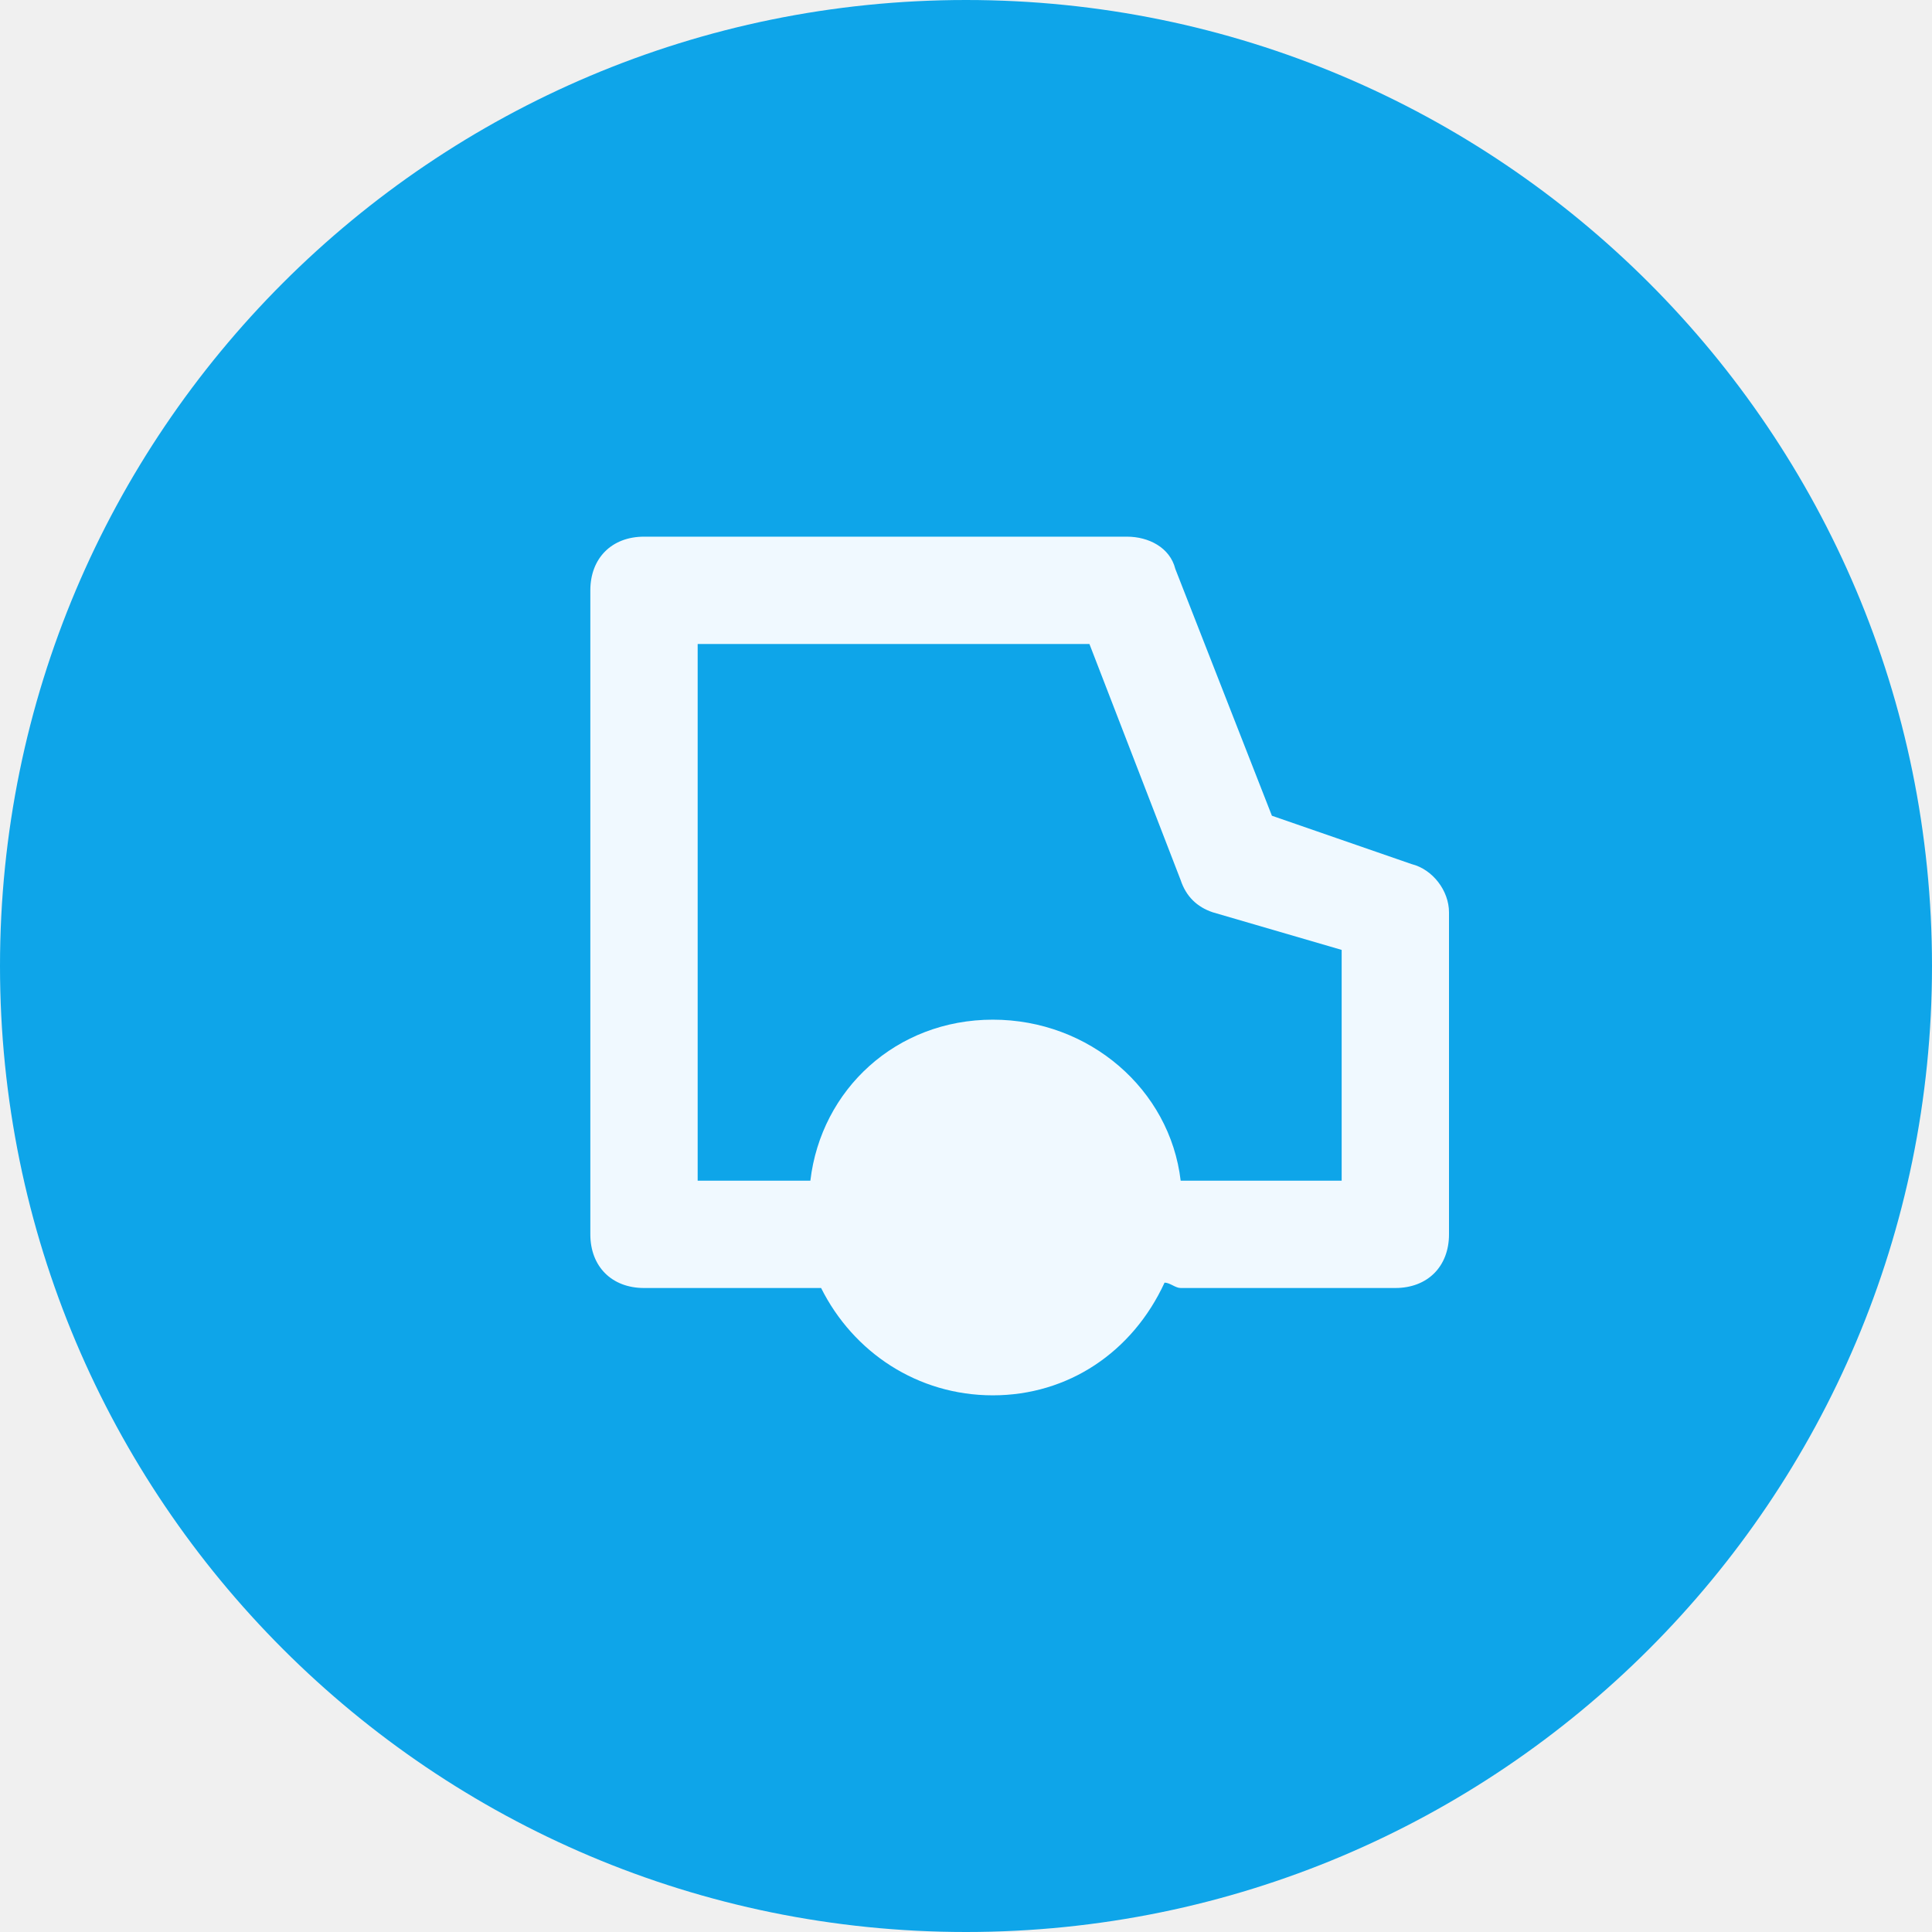
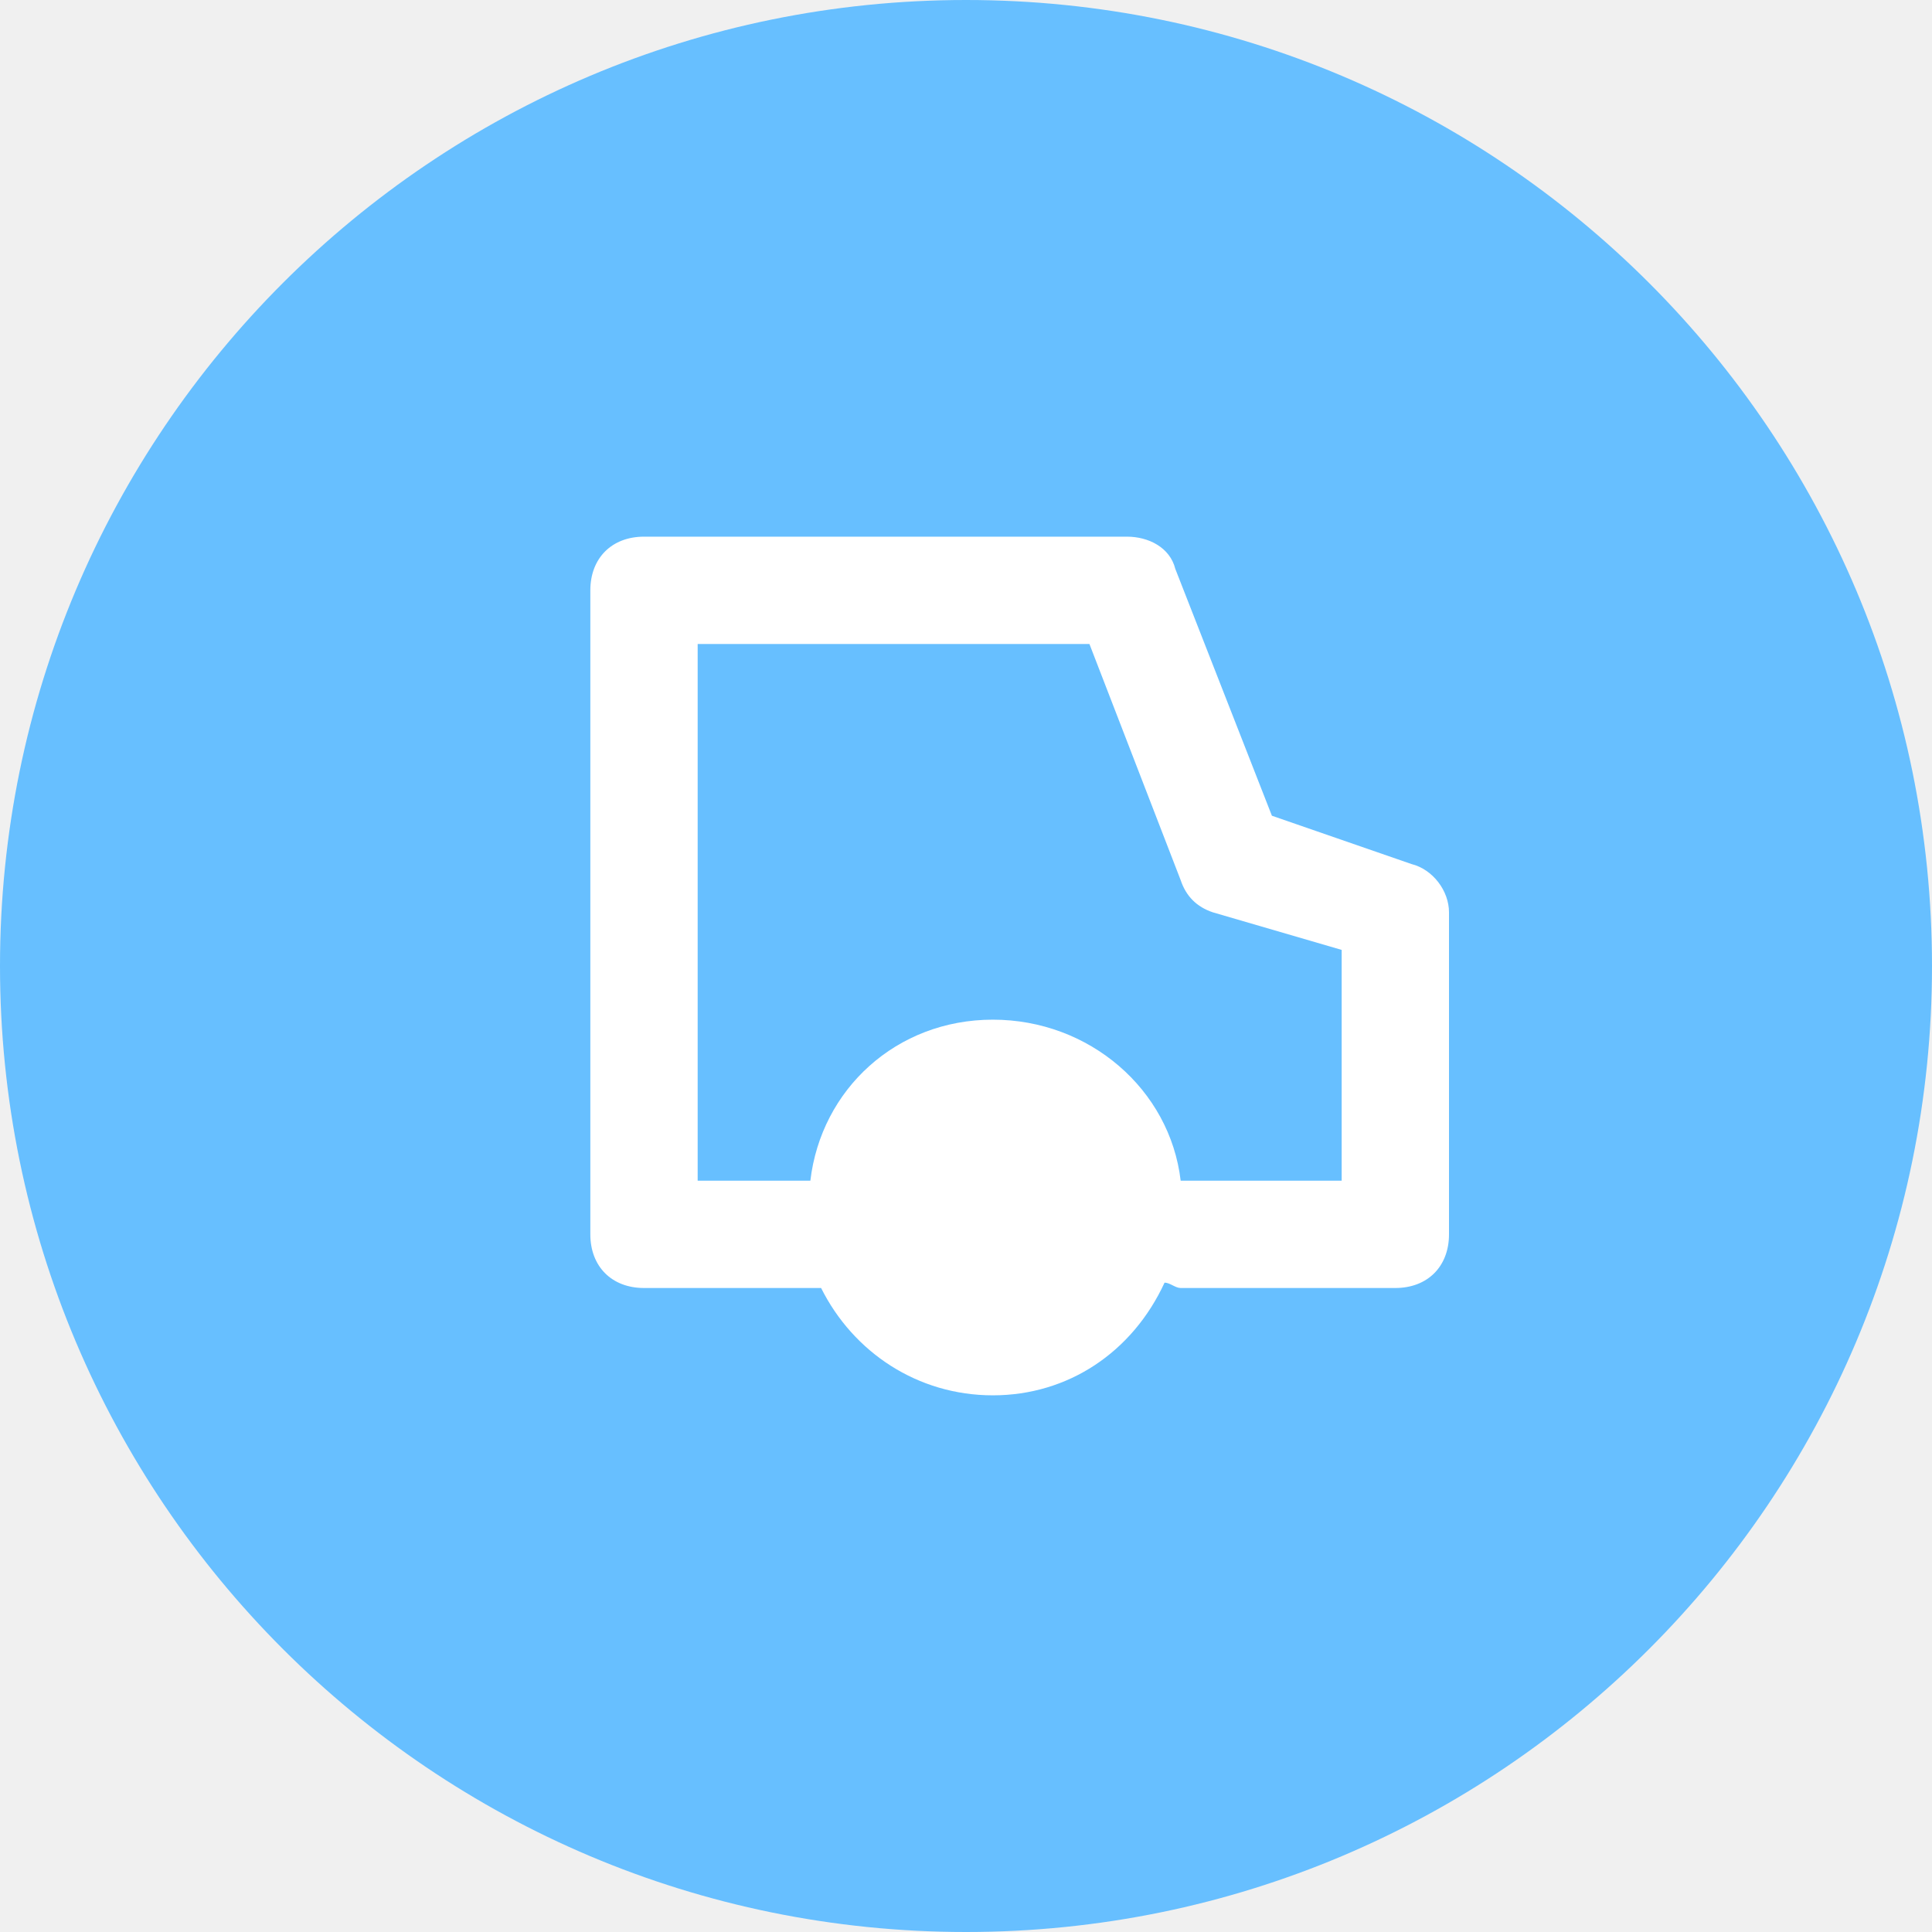
<svg xmlns="http://www.w3.org/2000/svg" width="36" height="36" viewBox="0 0 36 36">
-   <circle fill="#0EA5E9" cx="18" cy="18" r="18" />
-   <path d="m26.3 16.1-2.6-.9-1.8-4.6c-.1-.4-.5-.6-.9-.6h-9c-.6 0-1 .4-1 1v12c0 .6.4 1 1 1h3.3c.6 1.2 1.8 2 3.2 2 1.4 0 2.6-.8 3.2-2.1.1 0 .2.1.3.1h4c.6 0 1-.4 1-1v-6c0-.4-.3-.8-.7-.9ZM25 22h-3c-.2-1.7-1.7-3-3.5-3s-3.2 1.3-3.4 3H13V12h7.3l1.7 4.4c.1.3.3.5.6.6l2.4.7V22Z" fill="#F0F9FF" />
+   <circle fill="#67BFFF" cx="18" cy="18" r="18" />
+   <path d="m26.3 16.1-2.6-.9-1.8-4.6c-.1-.4-.5-.6-.9-.6h-9c-.6 0-1 .4-1 1v12c0 .6.4 1 1 1h3.3c.6 1.2 1.8 2 3.2 2 1.4 0 2.6-.8 3.2-2.1.1 0 .2.1.3.1h4c.6 0 1-.4 1-1v-6c0-.4-.3-.8-.7-.9ZM25 22h-3c-.2-1.7-1.7-3-3.5-3s-3.2 1.3-3.4 3H13V12h7.3l1.7 4.4c.1.3.3.5.6.6l2.4.7V22Z" fill="#FFFFFF" />
</svg>
